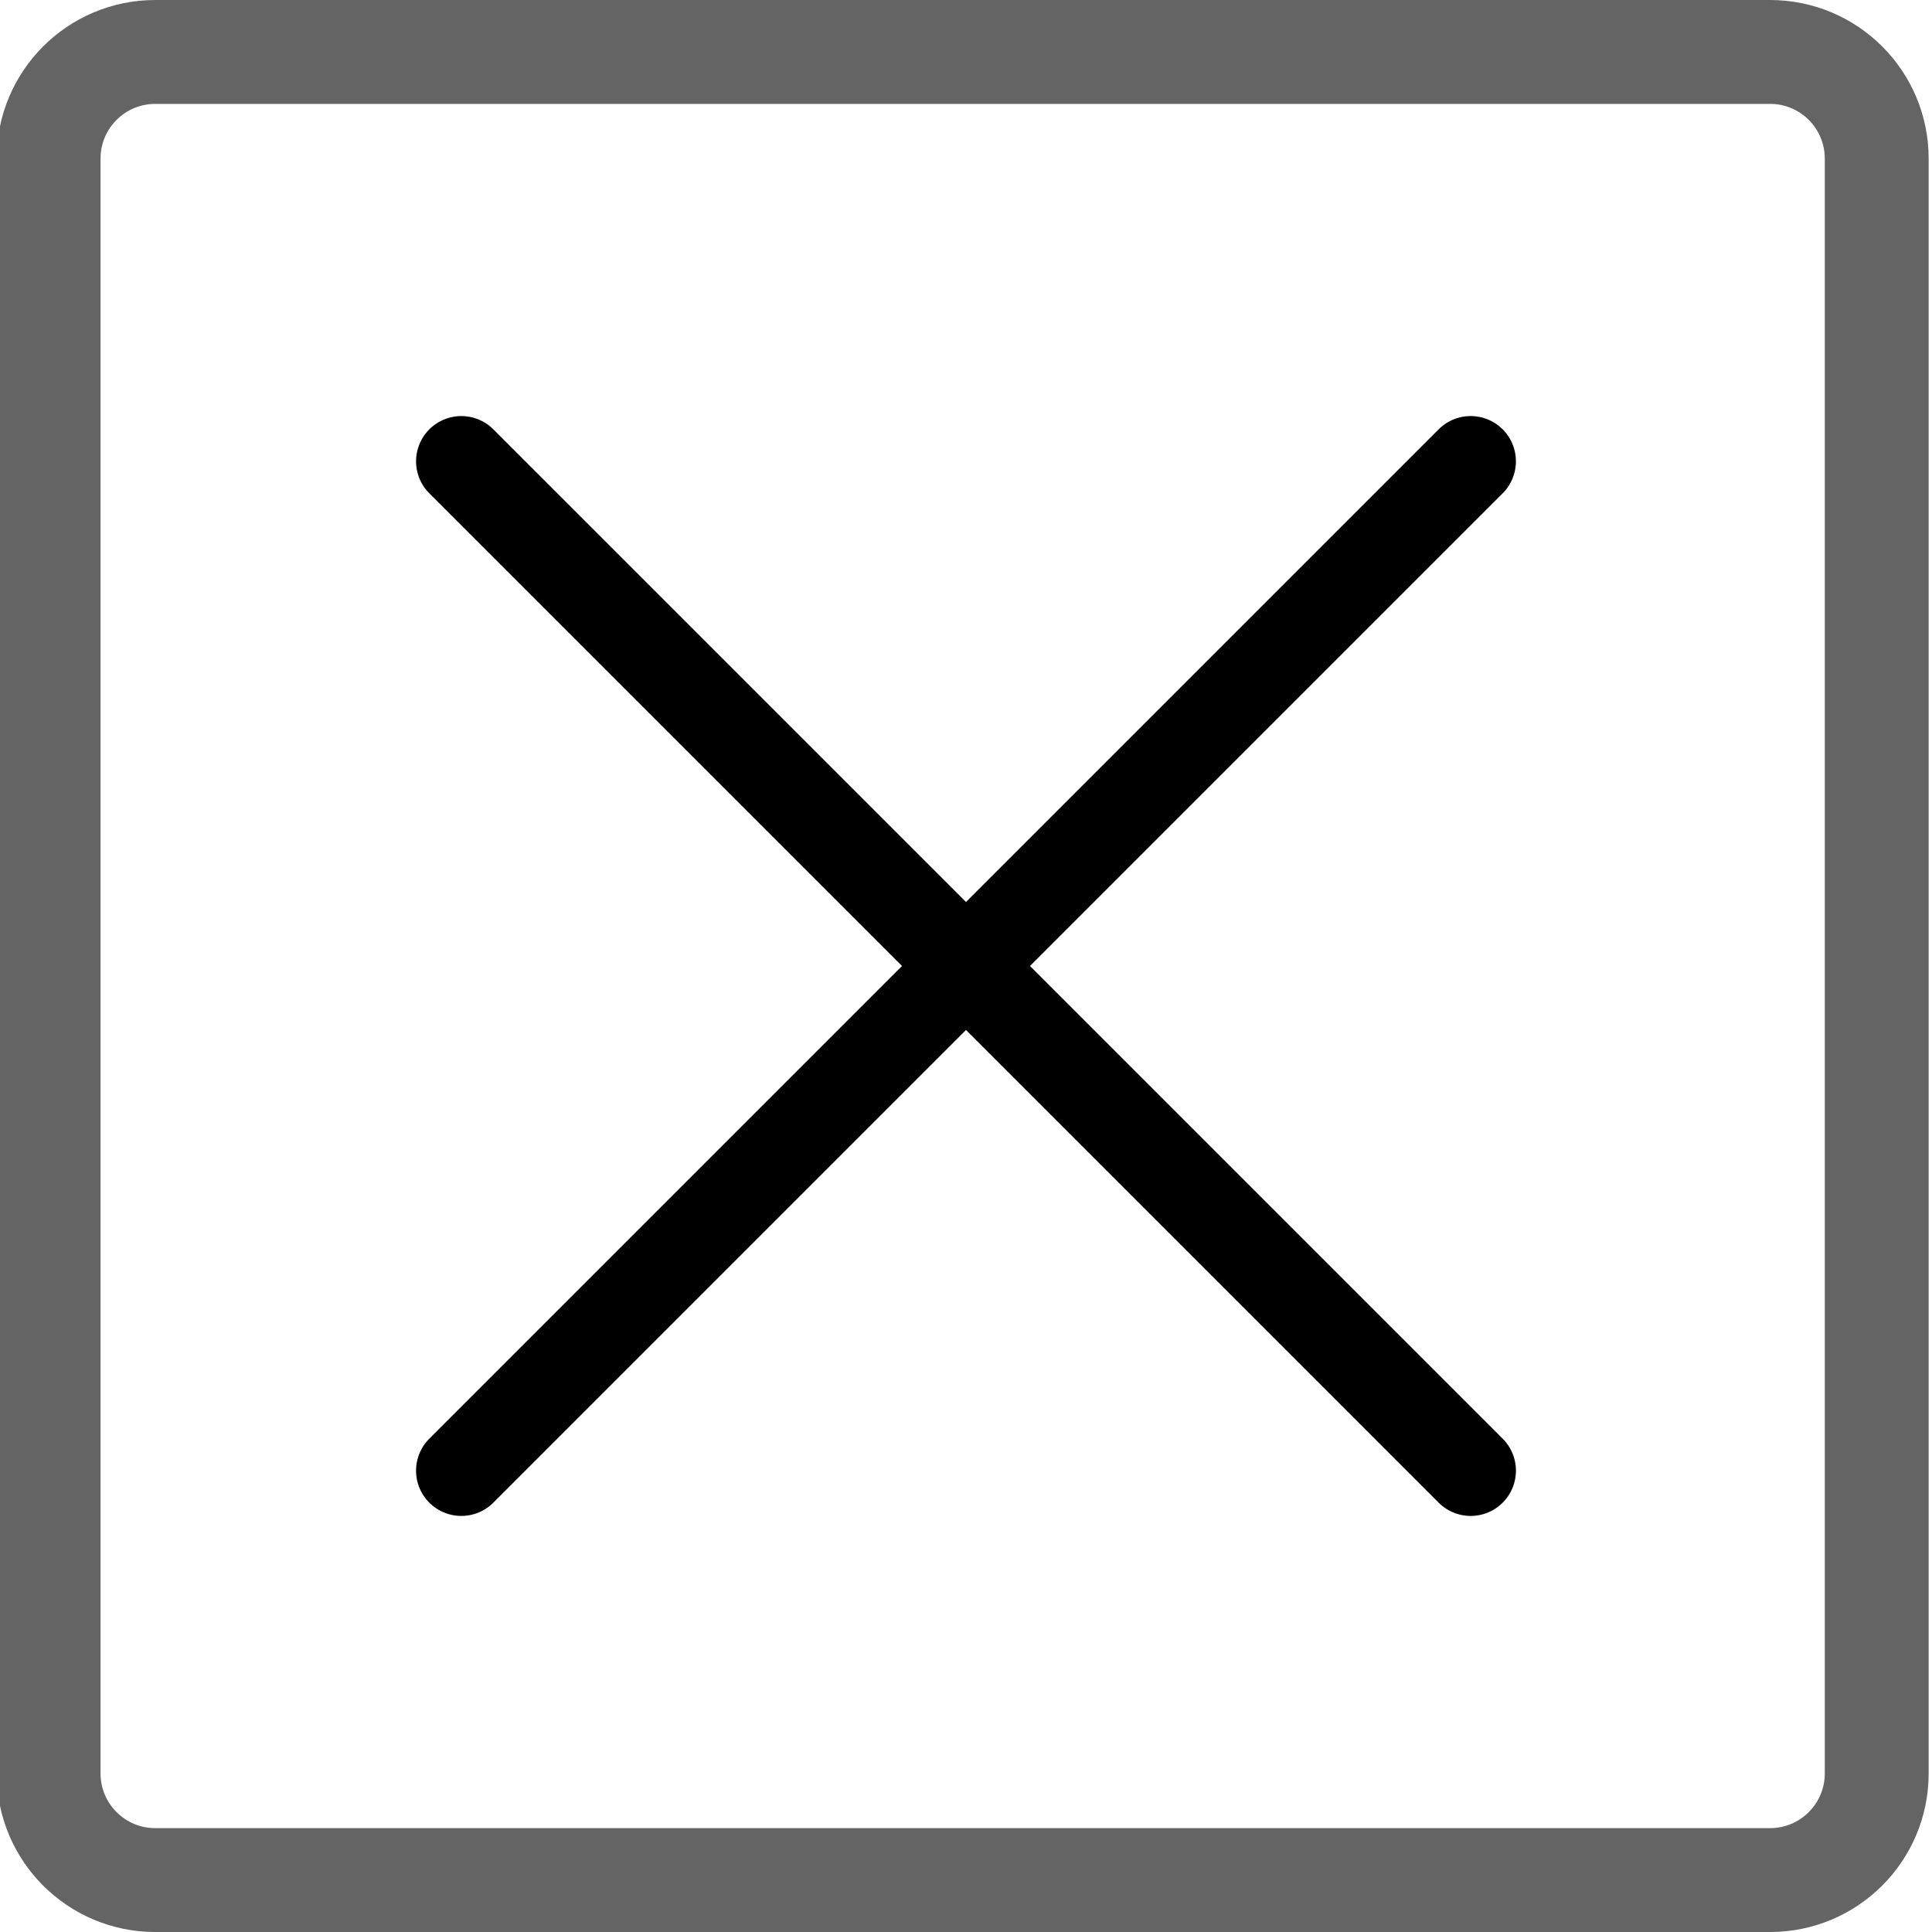
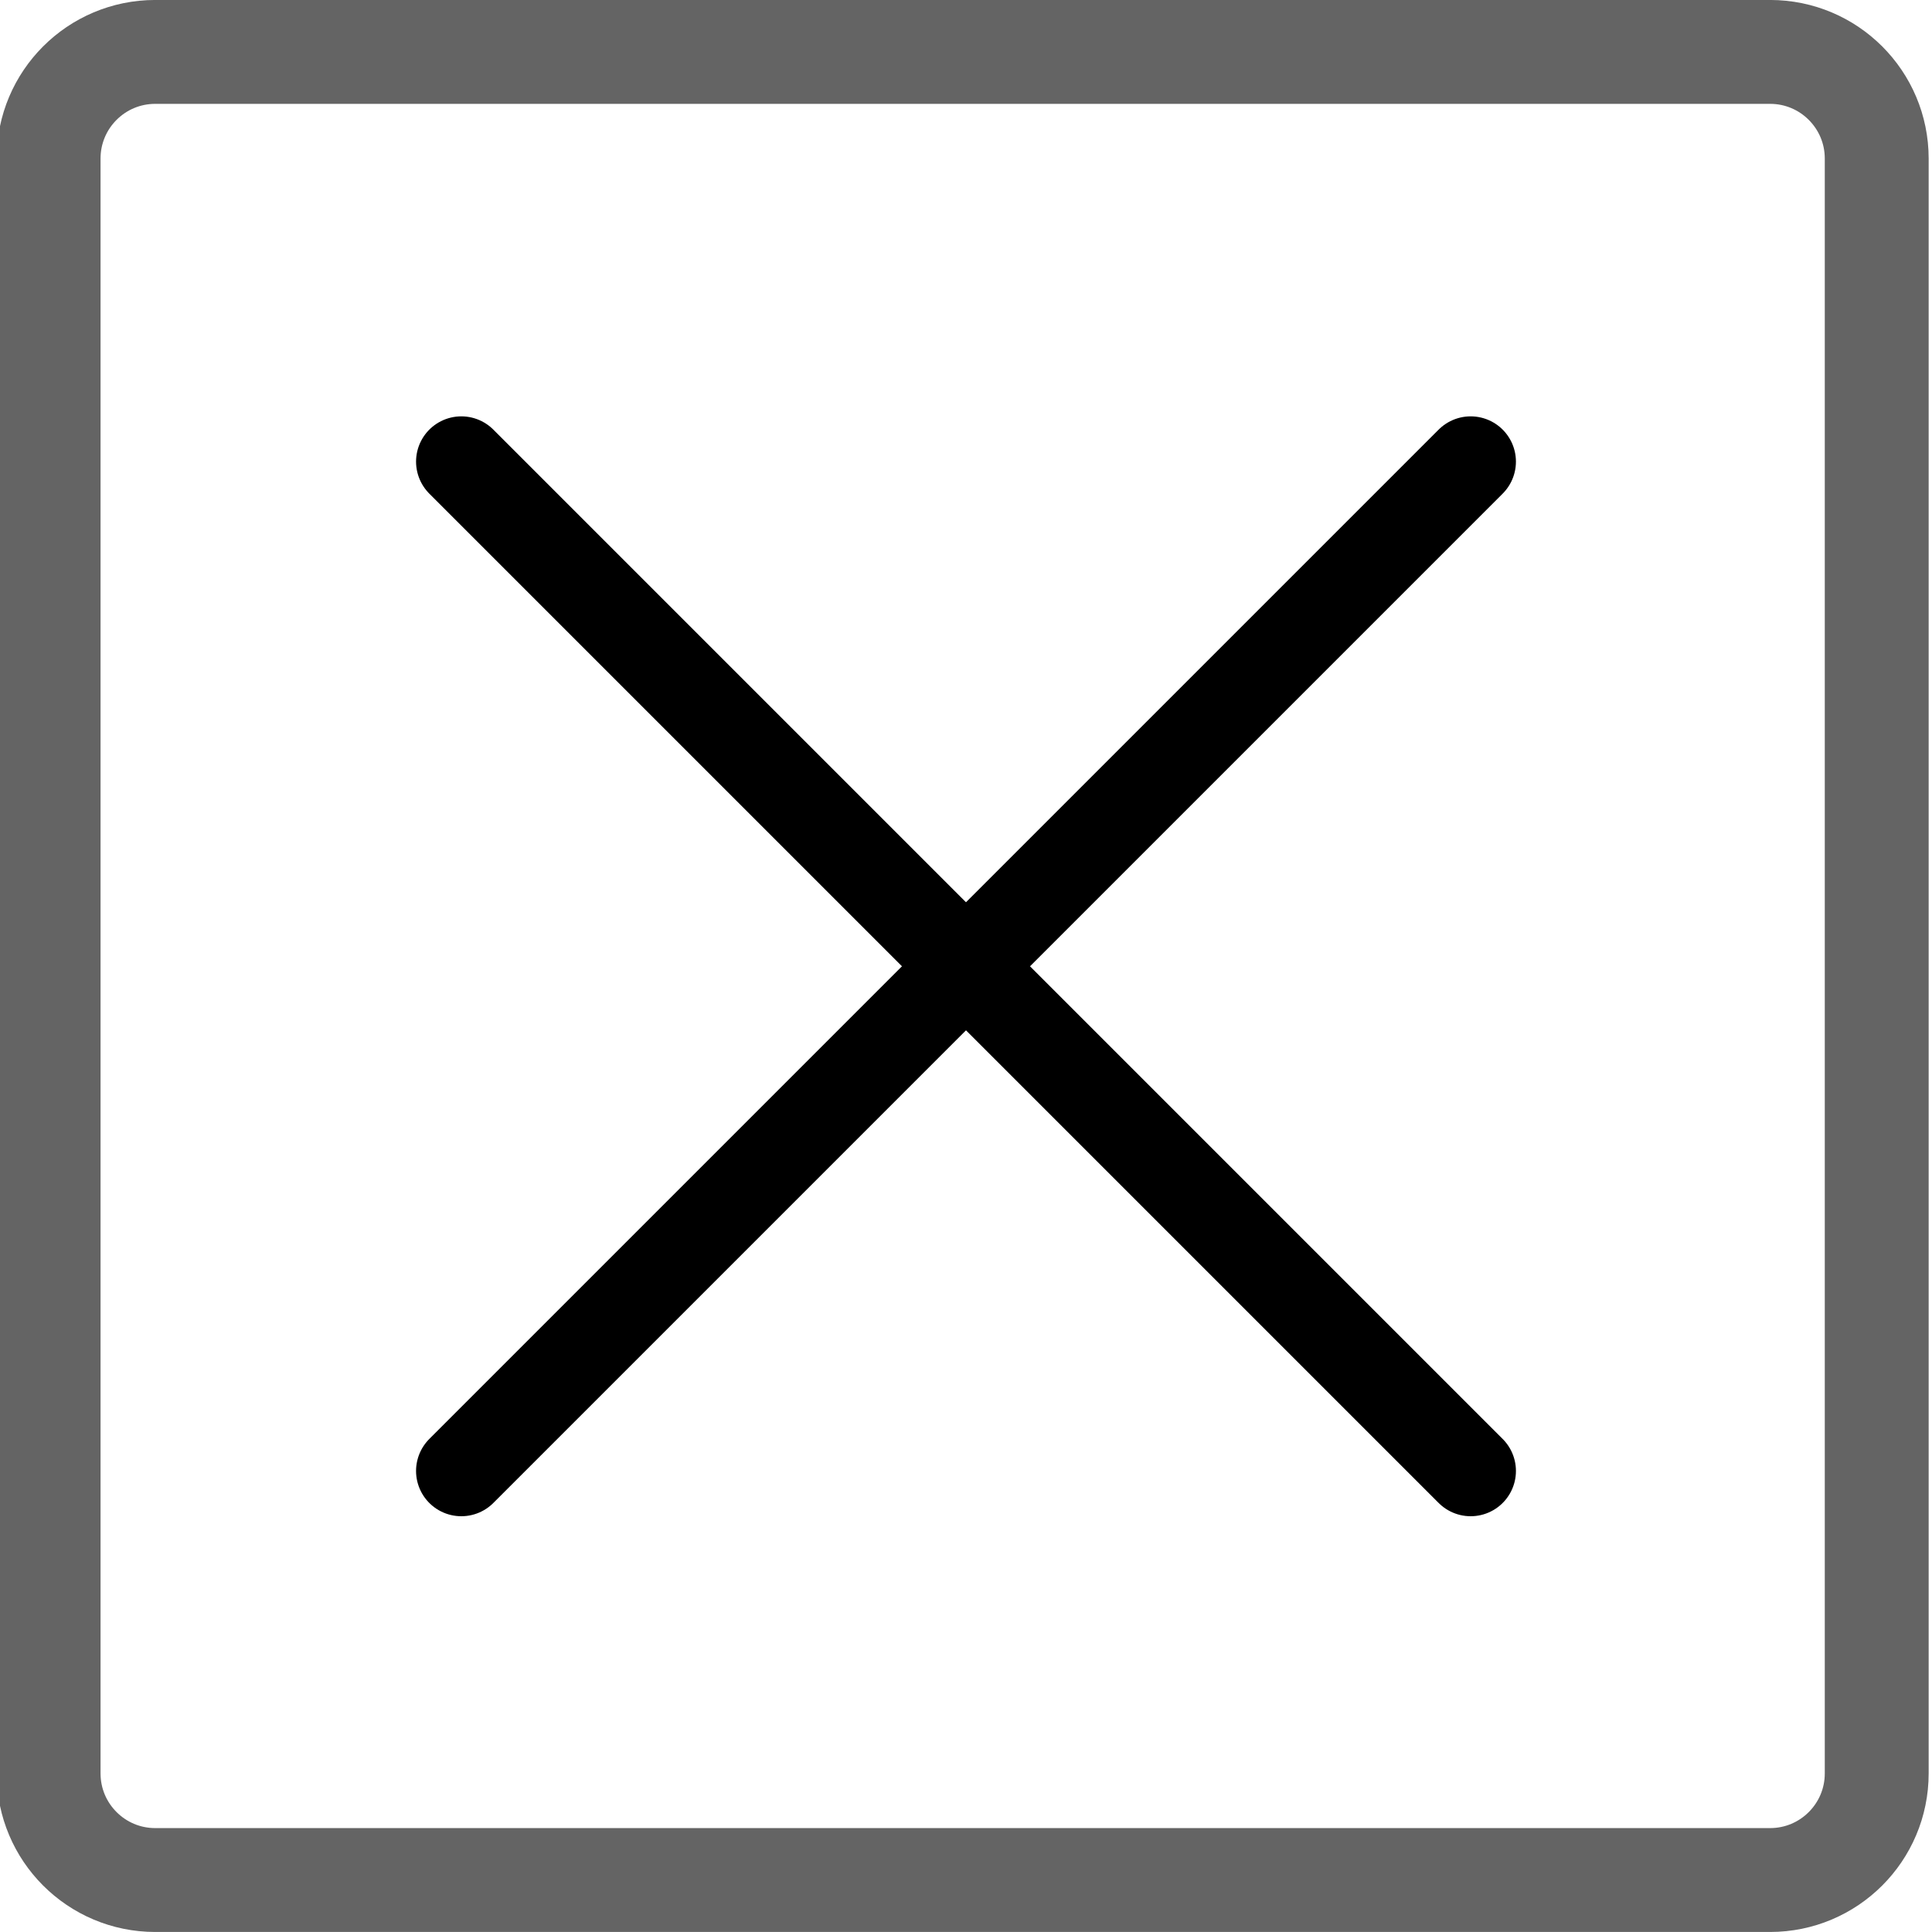
- <svg xmlns="http://www.w3.org/2000/svg" width="128" height="128" viewBox="0 0 33.867 33.867" version="1.1" id="svg8">
-   <defs id="defs2">
-     </defs>
-   <g id="layer1" transform="translate(0,-263.1333)">
-     <rect style="opacity:1;fill:none;fill-opacity:1;fill-rule:nonzero;stroke:#646464;stroke-width:1.821;stroke-linecap:round;stroke-linejoin:miter;stroke-miterlimit:4;stroke-dasharray:none;stroke-dashoffset:0;stroke-opacity:1;paint-order:normal" id="rect4531" width="32.046" height="32.046" x="0.852" y="264.044" ry="1.869" />
-     <path style="fill:none;fill-rule:evenodd;stroke:#000000;stroke-width:1.729;stroke-linecap:round;stroke-linejoin:round;stroke-miterlimit:4;stroke-dasharray:none;stroke-opacity:1" d="m 28.328,268.38 c -6.425,6.425 -12.85,12.85 -19.275,19.275" id="path815" transform="matrix(0.9179252,0,0,0.9179252,-0.2232532,24.86753)" />
-     <path transform="matrix(-0.9179252,0,0,0.9179252,34.08992,24.86753)" id="path817" d="m 28.328,268.38 c -6.425,6.425 -12.85,12.85 -19.275,19.275" style="fill:none;fill-rule:evenodd;stroke:#000000;stroke-width:1.729;stroke-linecap:round;stroke-linejoin:round;stroke-miterlimit:4;stroke-dasharray:none;stroke-opacity:1" />
+ <svg xmlns="http://www.w3.org/2000/svg" id="svg8" width="128" height="128" version="1.1" viewBox="0 0 33.867 33.867">
+   <g id="layer1" transform="translate(0 -263.13)" fill="none" stroke-linecap="round">
+     <rect id="rect4531" x=".852" y="264.04" width="32.046" height="32.046" ry="1.869" stroke="#646464" stroke-width="1.821" style="paint-order:normal" />
+     <path id="path815" transform="matrix(.91793 0 0 .91793 -.22325 24.868)" d="m28.328 268.38c-6.425 6.425-12.85 12.85-19.275 19.275" stroke="#000" stroke-linejoin="round" stroke-width="1.729" />
+     <path id="path817" transform="matrix(-.91793 0 0 .91793 34.09 24.868)" d="m28.328 268.38c-6.425 6.425-12.85 12.85-19.275 19.275" stroke="#000" stroke-linejoin="round" stroke-width="1.729" />
  </g>
</svg>
